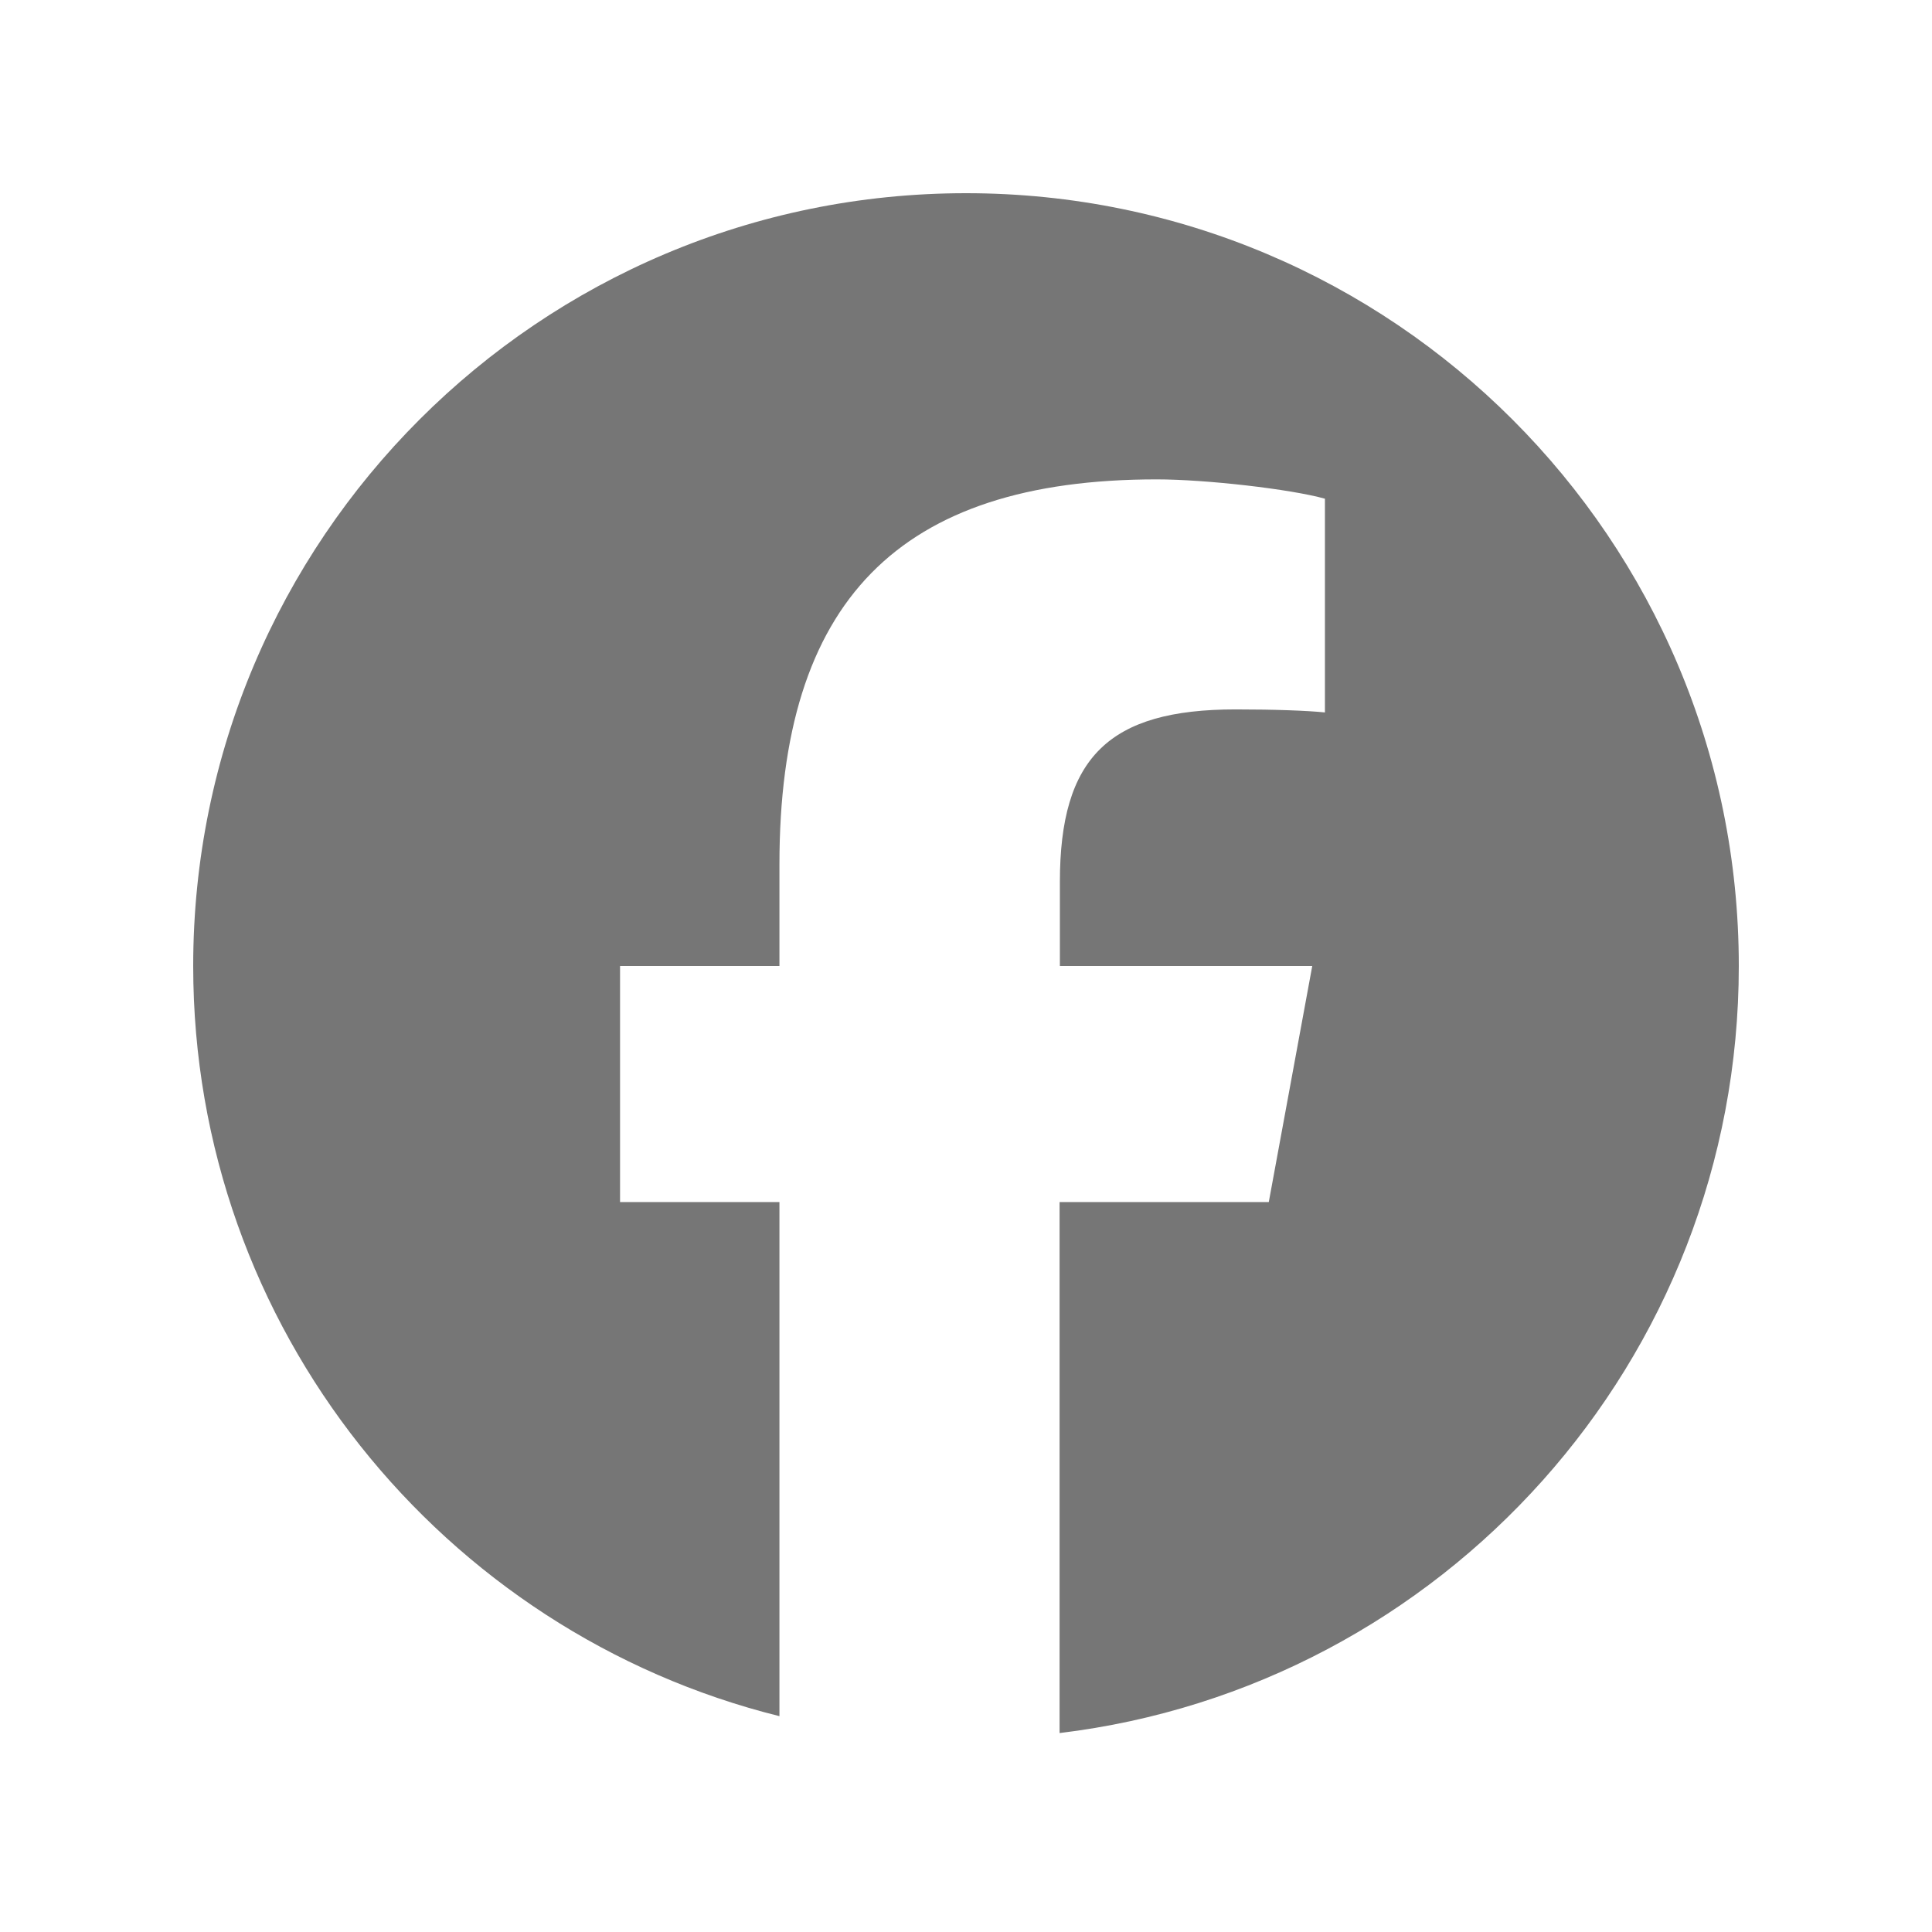
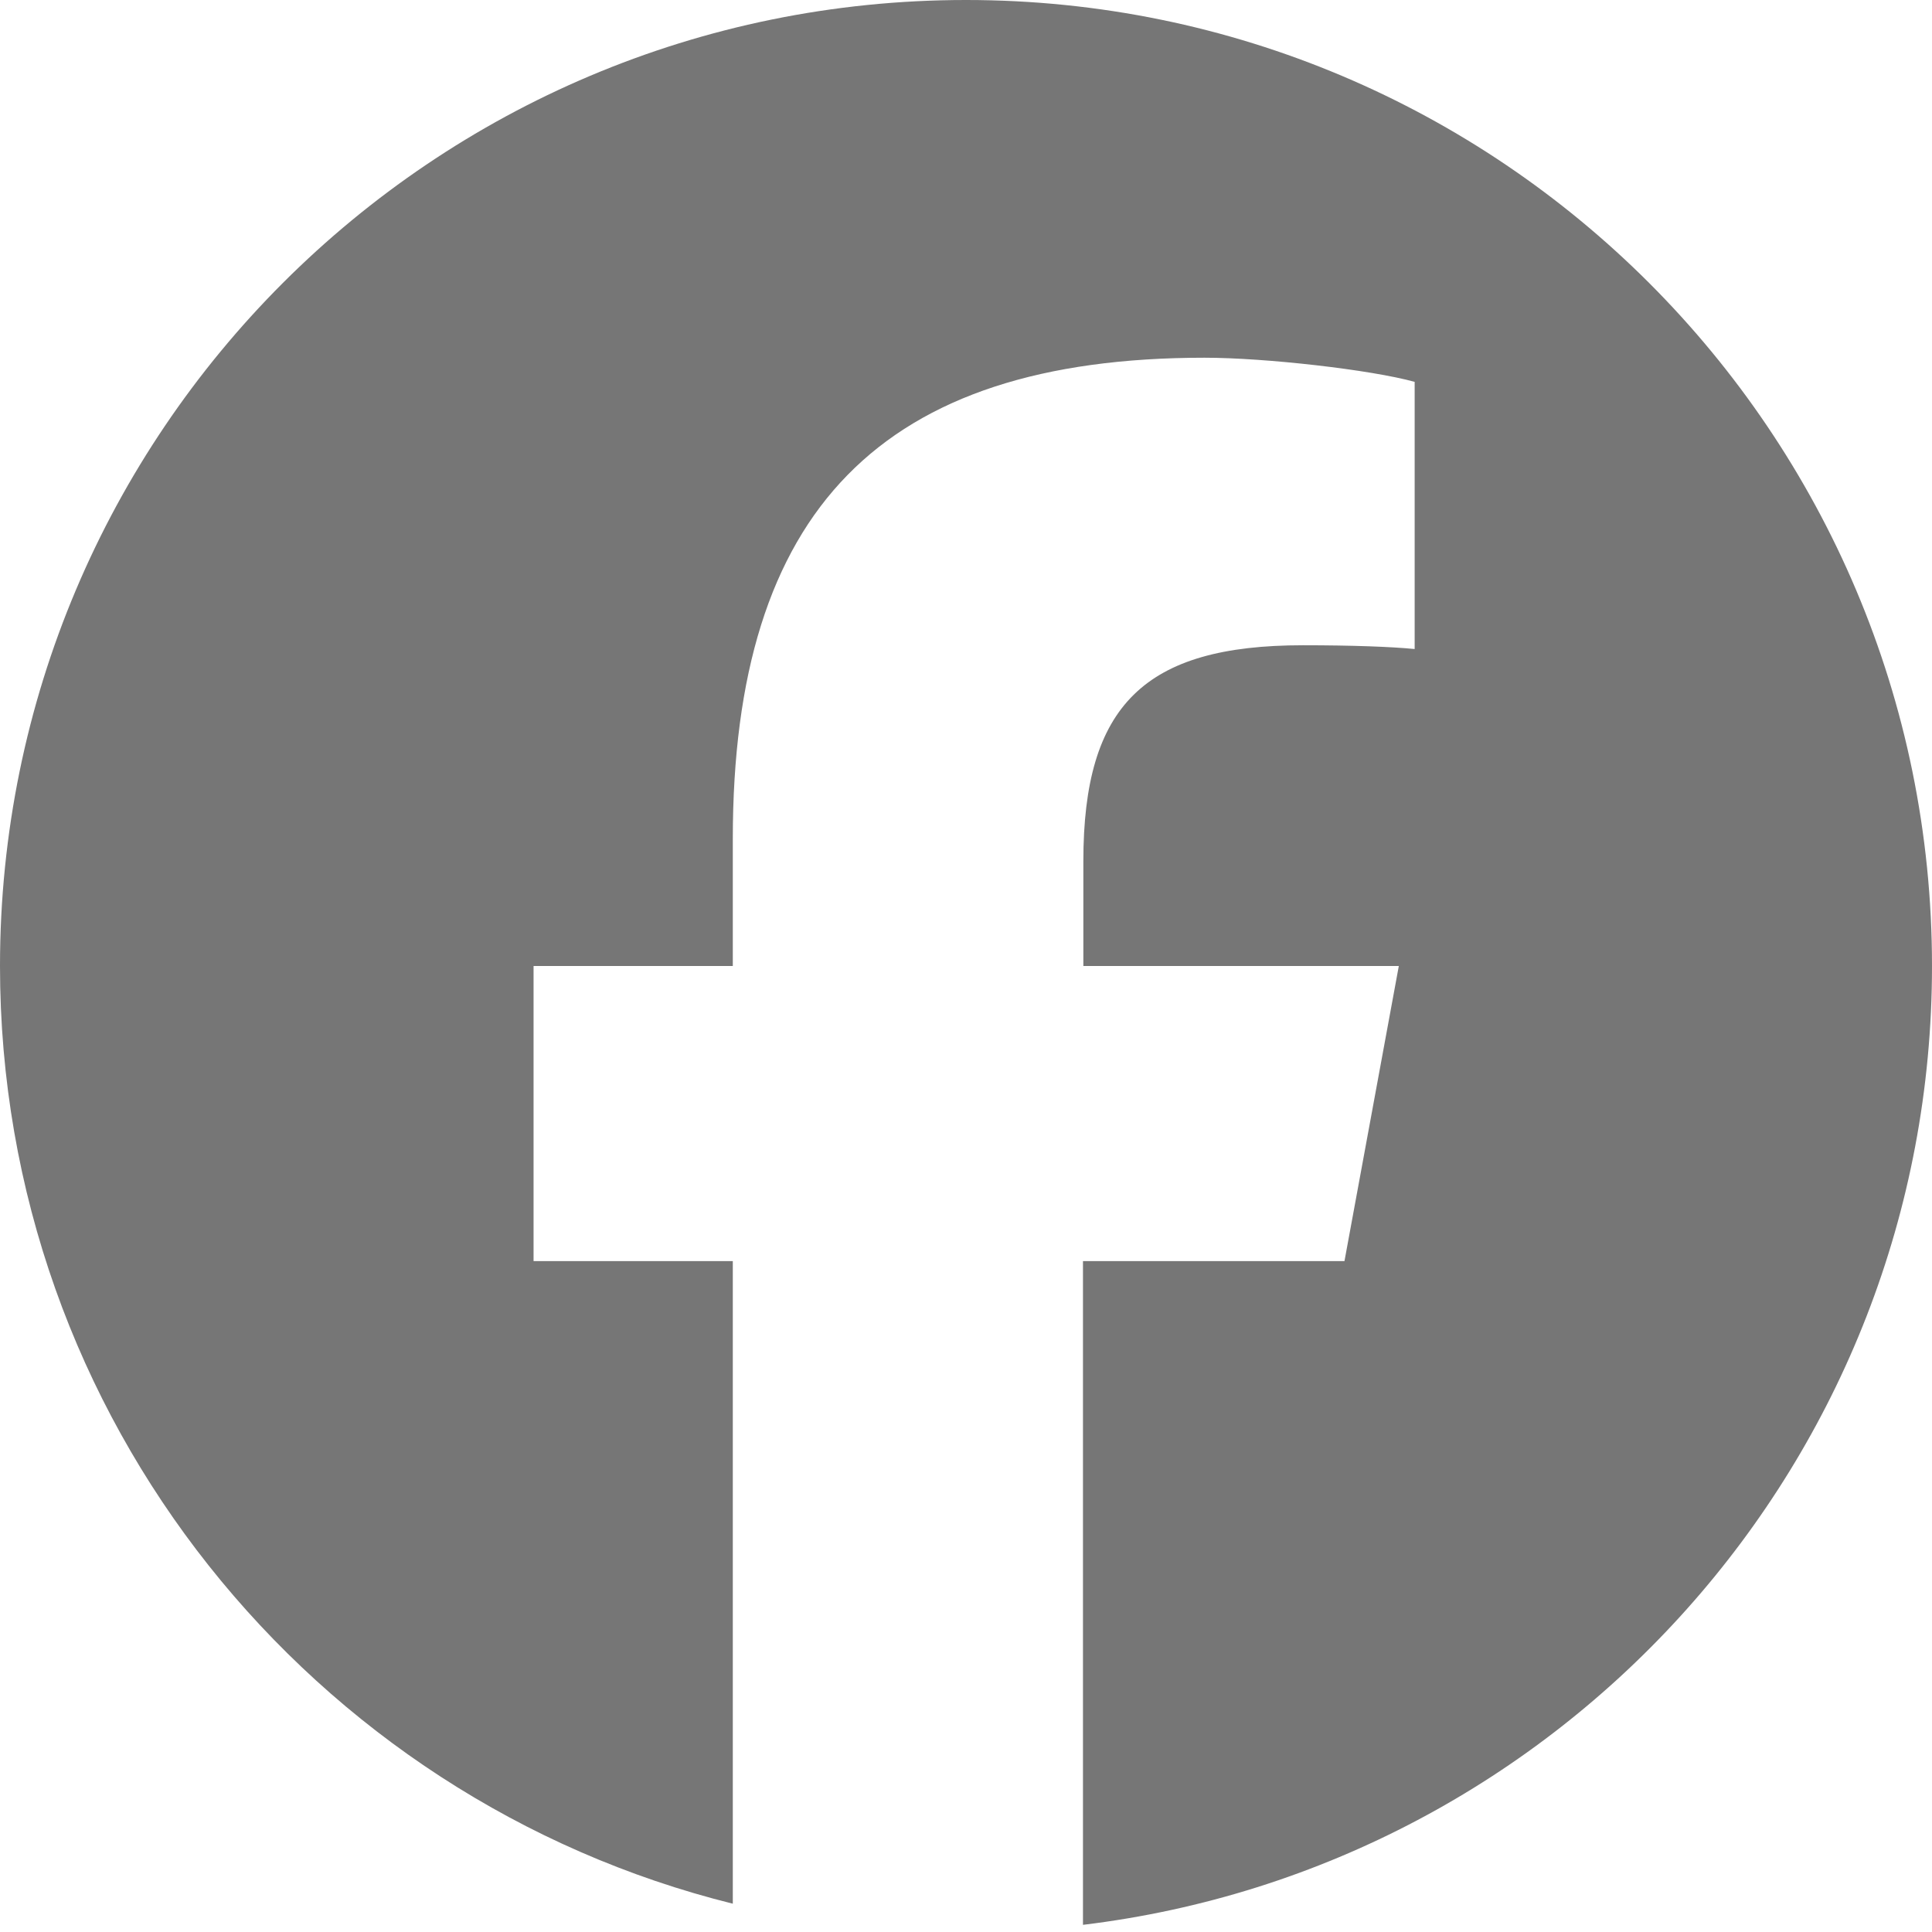
- <svg xmlns="http://www.w3.org/2000/svg" fill="#767676" viewBox="0 0 640 640">
+ <svg xmlns="http://www.w3.org/2000/svg" fill="#767676" viewBox="64 64 512 512">
  <path d="M576 320C576 178.6 461.4 64 320 64C178.6 64 64 178.6 64 320C64 440 146.7 540.8 258.2 568.5L258.2 398.2L205.4 398.2L205.4 320L258.2 320L258.2 286.3C258.2 199.2 297.6 158.8 383.2 158.8C399.4 158.8 427.4 162 438.9 165.2L438.9 236C432.9 235.4 422.4 235 409.3 235C367.3 235 351.1 250.9 351.1 292.2L351.1 320L434.7 320L420.3 398.2L351 398.2L351 574.1C477.8 558.8 576 450.9 576 320z" />
</svg>
